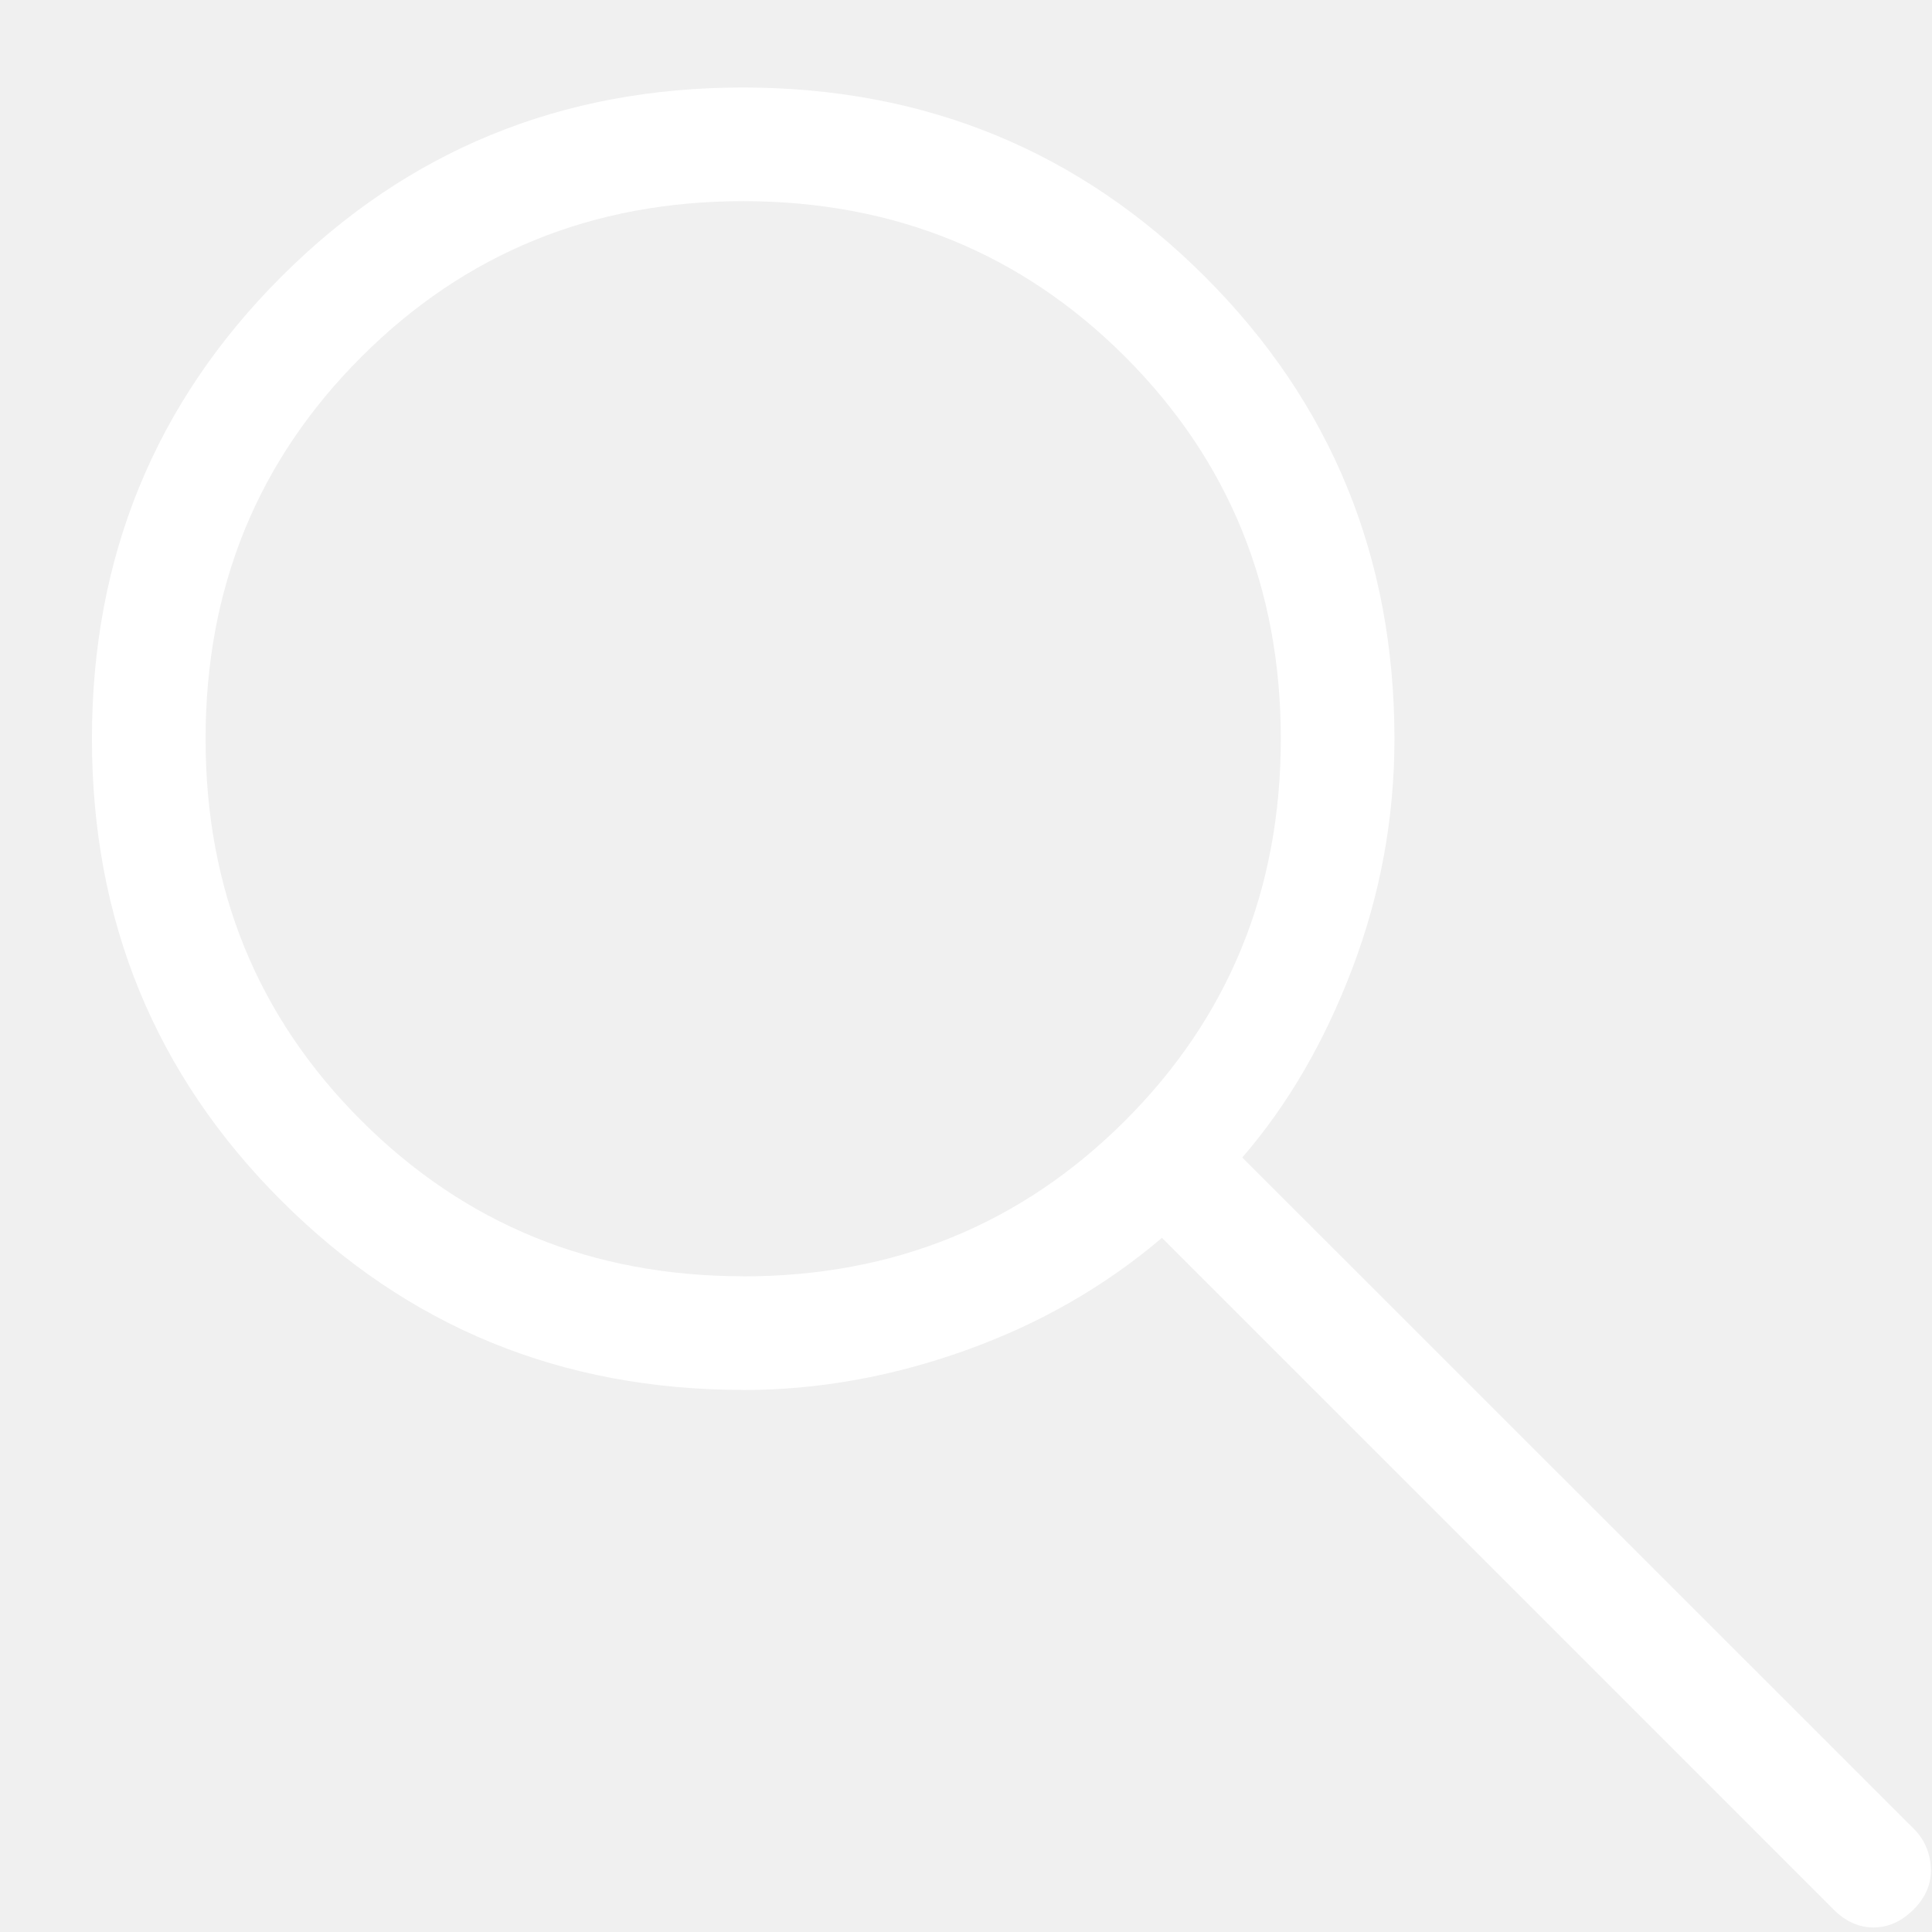
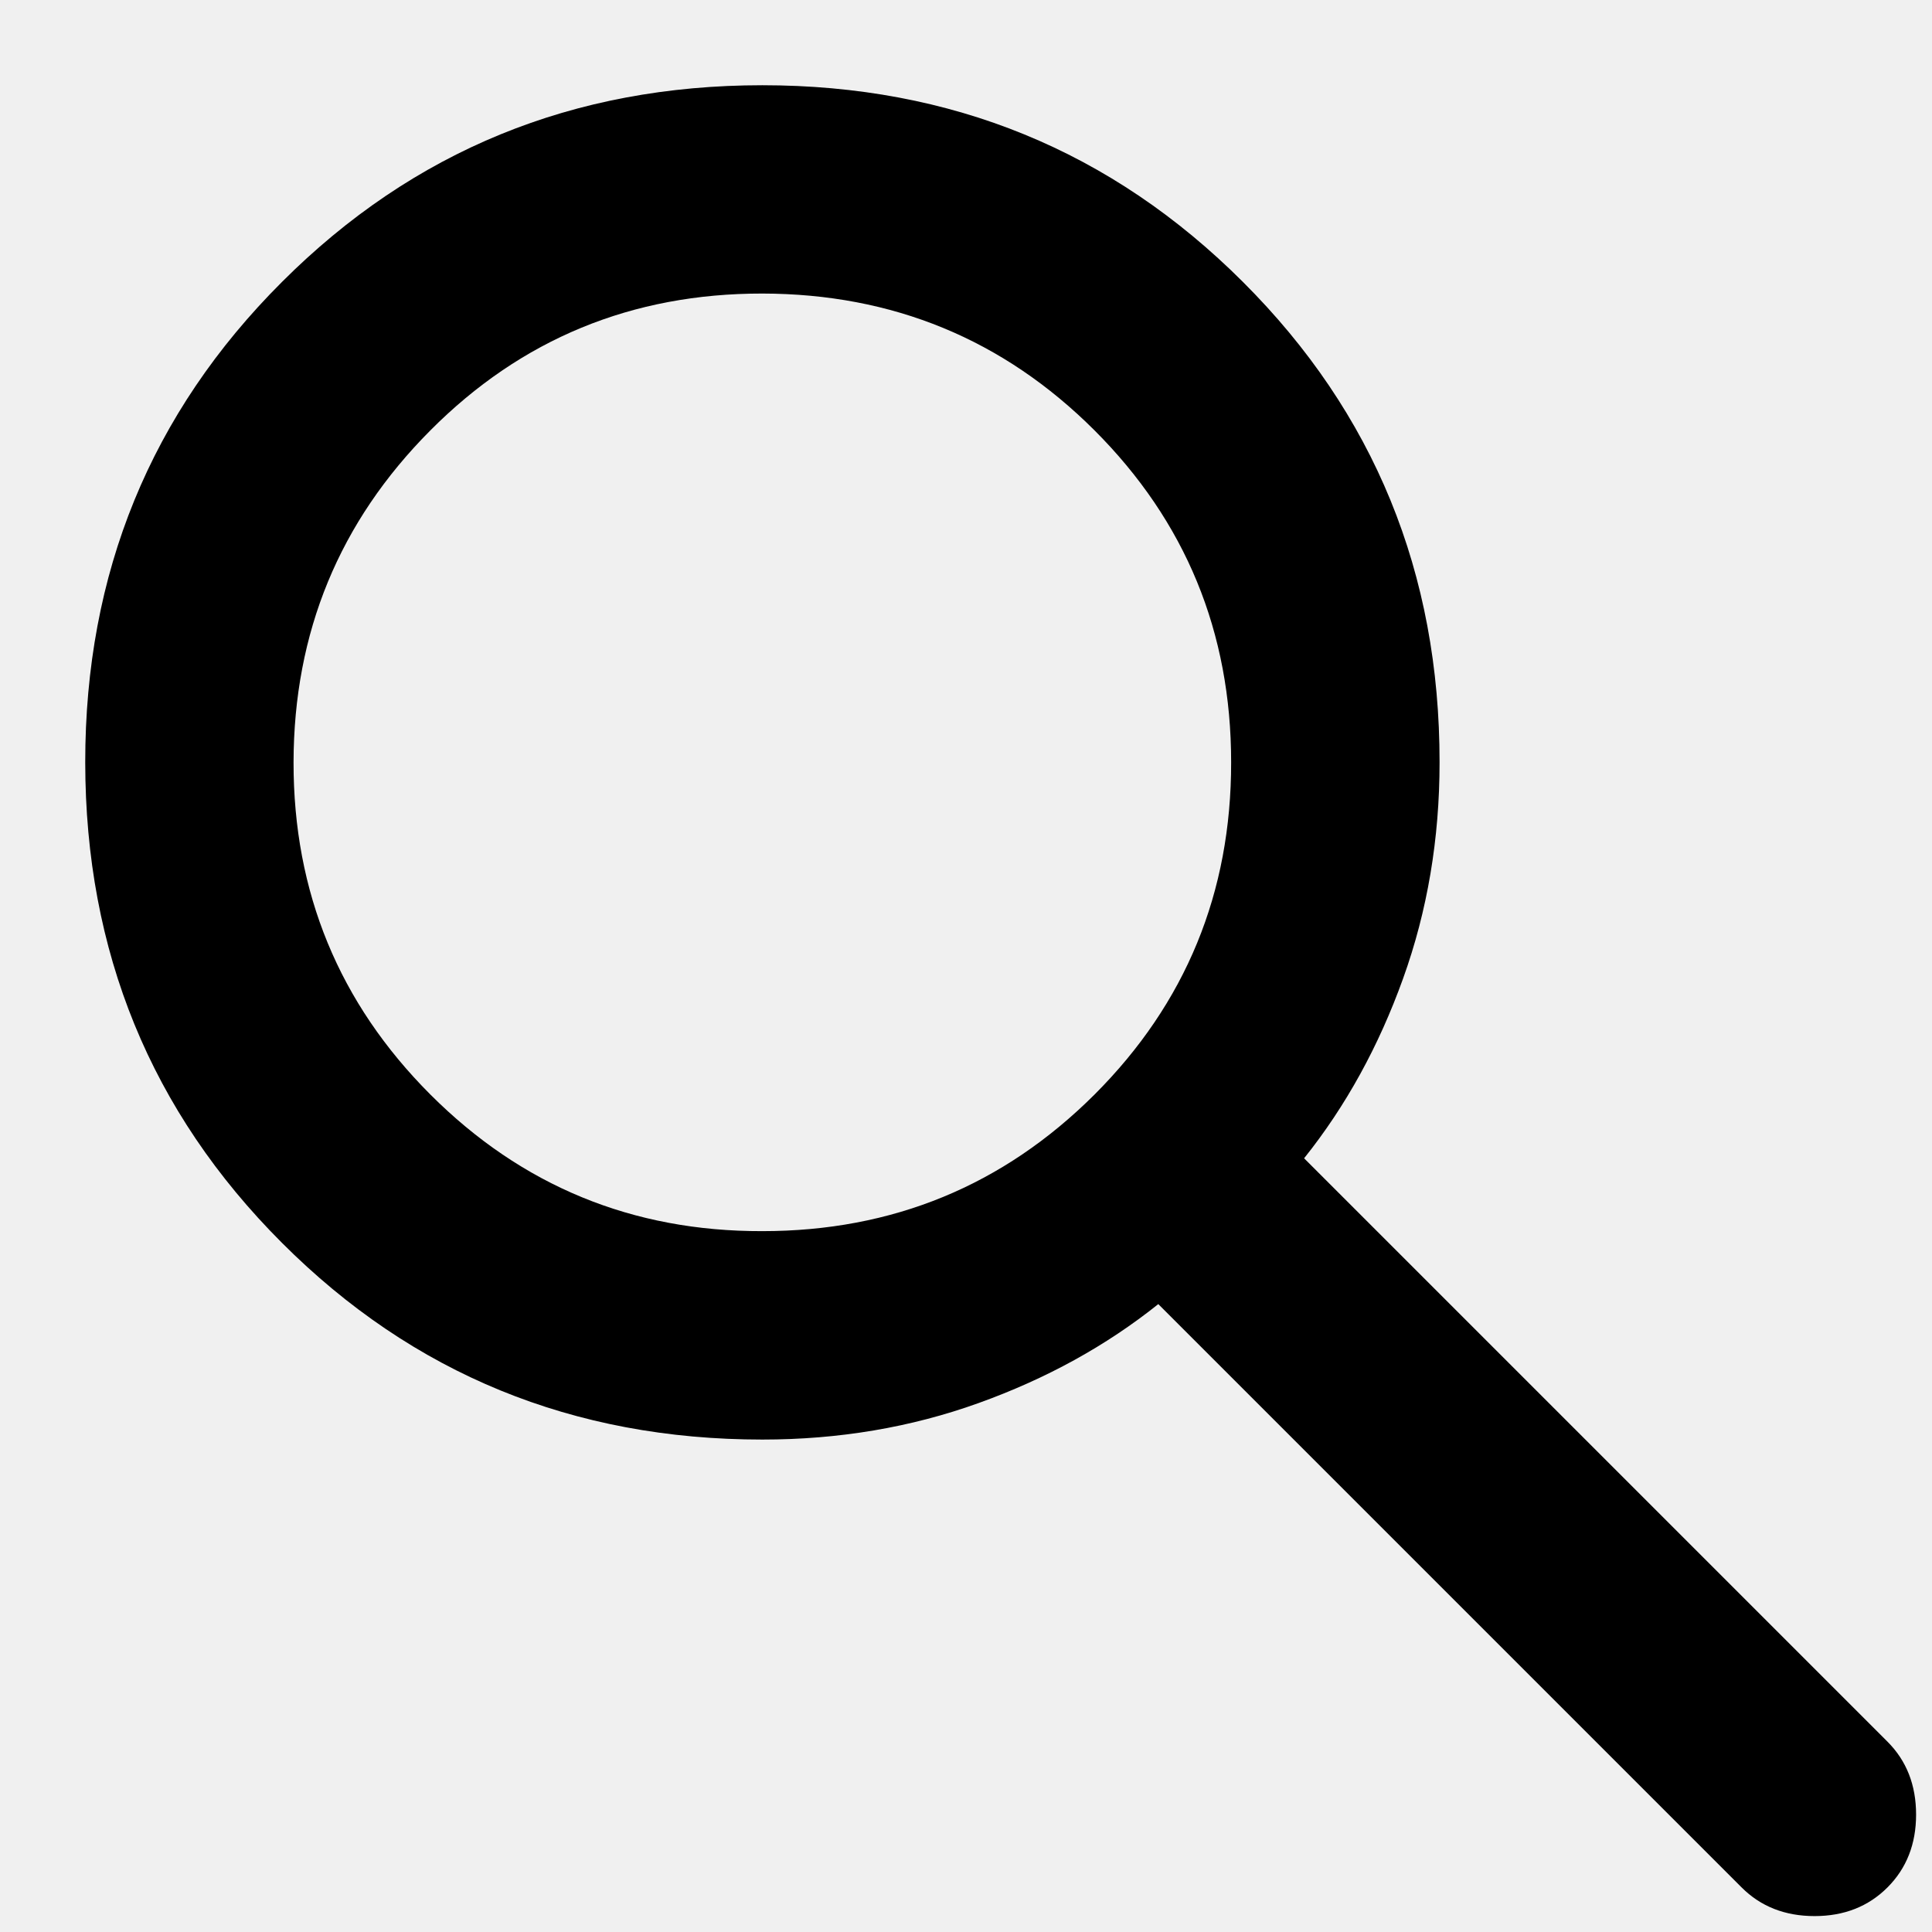
- <svg xmlns="http://www.w3.org/2000/svg" width="17" height="17" viewBox="0 0 17 17" fill="#fff">
-   <path d="M6.54 12.23C4.941 12.23 3.586 11.675 2.475 10.564C1.364 9.454 0.809 8.099 0.809 6.5C0.809 4.901 1.364 3.546 2.475 2.435C3.585 1.324 4.94 0.769 6.54 0.77C8.139 0.771 9.494 1.326 10.604 2.436C11.714 3.546 12.269 4.901 12.27 6.5C12.27 7.195 12.147 7.867 11.901 8.517C11.655 9.167 11.331 9.723 10.931 10.185L16.84 16.092C16.933 16.185 16.983 16.3 16.99 16.437C16.996 16.572 16.946 16.693 16.84 16.8C16.733 16.907 16.615 16.96 16.486 16.96C16.356 16.96 16.238 16.907 16.132 16.8L10.224 10.892C9.724 11.318 9.149 11.648 8.499 11.881C7.849 12.114 7.195 12.231 6.539 12.231M6.539 11.231C7.865 11.231 8.986 10.774 9.9 9.861C10.813 8.948 11.27 7.827 11.27 6.5C11.27 5.173 10.813 4.053 9.901 3.14C8.988 2.227 7.868 1.771 6.541 1.77C5.213 1.77 4.093 2.227 3.18 3.14C2.266 4.053 1.809 5.173 1.809 6.5C1.808 7.827 2.265 8.947 3.179 9.86C4.093 10.773 5.213 11.23 6.539 11.23" fill="#FFFFFF" />
+ <svg xmlns="http://www.w3.org/2000/svg" width="17" height="17" viewBox="0 0 17 17" fill="none">
+   <path d="M6.708 12.667C5.043 12.667 3.634 12.09 2.481 10.936C1.327 9.782 0.751 8.373 0.75 6.708C0.749 5.044 1.326 3.634 2.481 2.481C3.635 1.327 5.044 0.75 6.708 0.75C8.372 0.75 9.782 1.327 10.937 2.481C12.092 3.634 12.668 5.044 12.667 6.708C12.667 7.381 12.56 8.015 12.346 8.61C12.132 9.206 11.842 9.733 11.475 10.192L16.608 15.325C16.776 15.493 16.86 15.707 16.86 15.967C16.86 16.226 16.776 16.44 16.608 16.608C16.44 16.776 16.226 16.86 15.967 16.86C15.707 16.86 15.493 16.776 15.325 16.608L10.192 11.475C9.733 11.842 9.206 12.132 8.61 12.346C8.015 12.56 7.381 12.667 6.708 12.667ZM6.708 10.833C7.854 10.833 8.828 10.432 9.631 9.631C10.433 8.829 10.834 7.855 10.833 6.708C10.833 5.562 10.432 4.588 9.631 3.787C8.829 2.986 7.855 2.585 6.708 2.583C5.561 2.582 4.587 2.983 3.787 3.787C2.986 4.591 2.585 5.564 2.583 6.708C2.582 7.852 2.983 8.826 3.787 9.631C4.591 10.435 5.565 10.836 6.708 10.833Z" fill="black" />
</svg>
